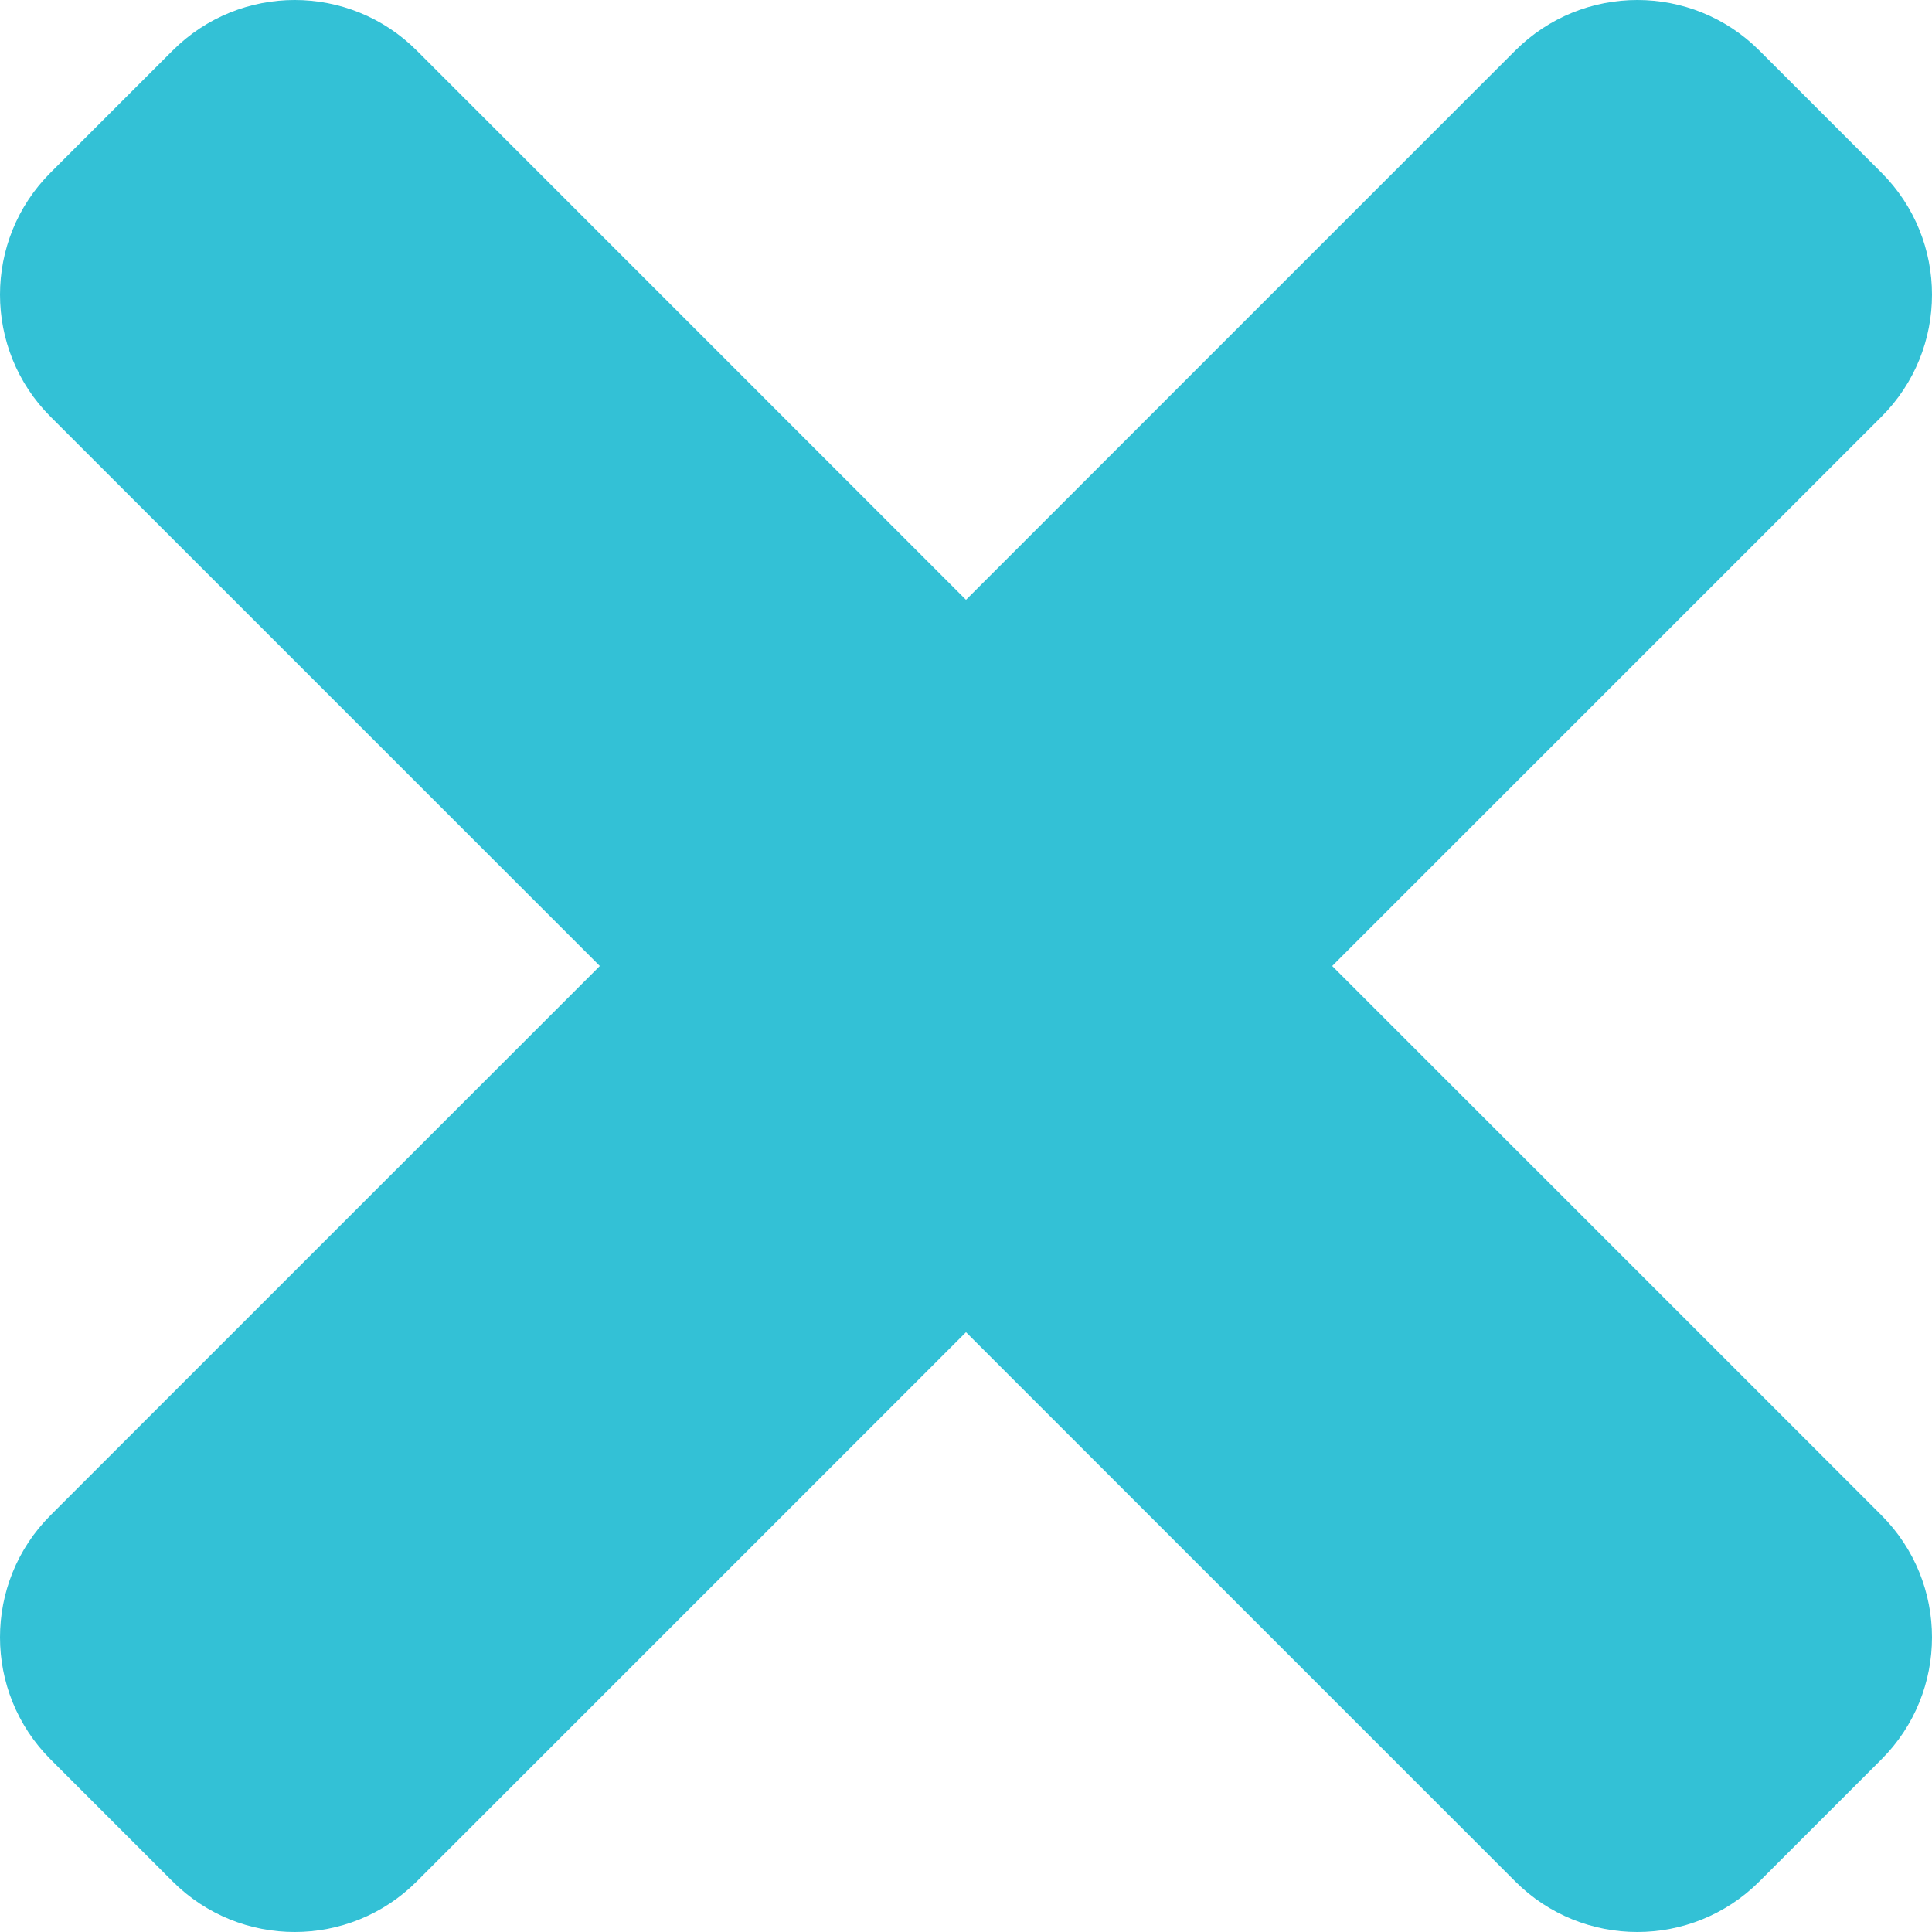
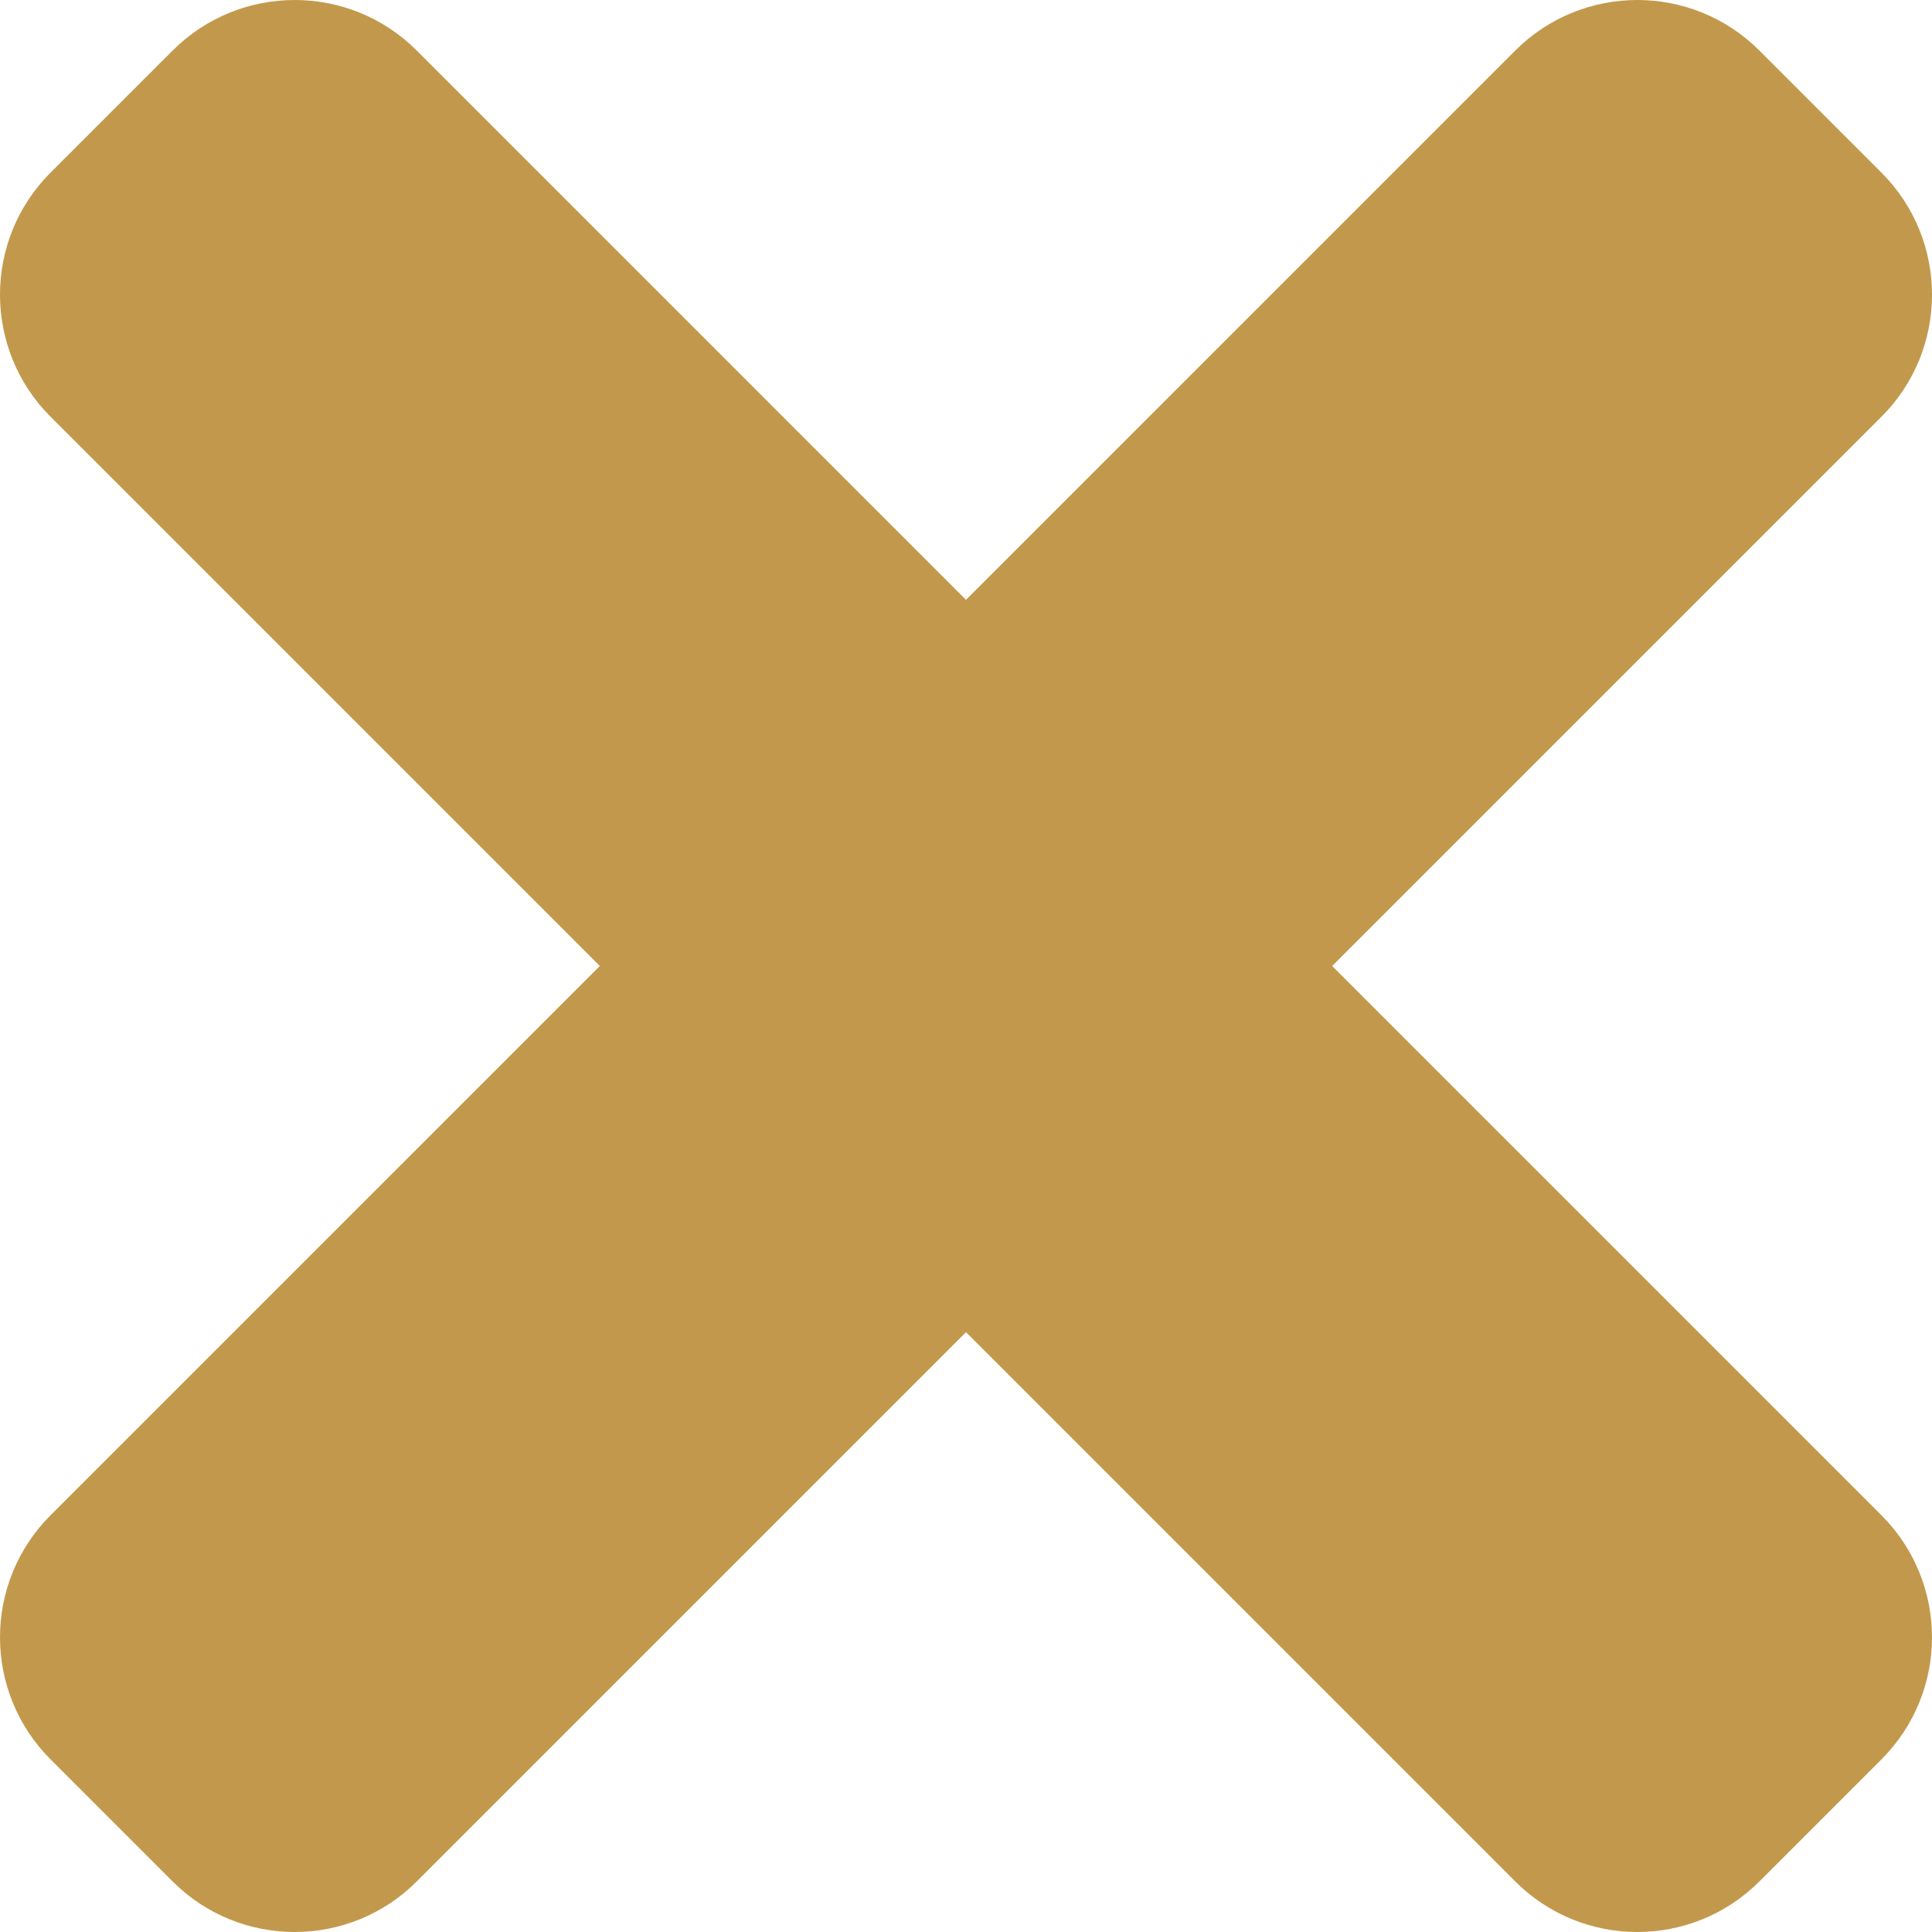
<svg xmlns="http://www.w3.org/2000/svg" height="352" width="352" id="svg4" version="1.1" viewBox="0 0 352 352" role="img" class="svg-inline--fa fa-times fa-w-11" data-icon="times" data-prefix="fas" focusable="false" aria-hidden="true">
  <defs id="defs8" />
-   <path fill="#33c1d6" id="path2" d="M 242.72,176 342.79,75.93 c 12.28,-12.28 12.28,-32.19 0,-44.48 L 320.55,9.21 c -12.28,-12.28 -32.19,-12.28 -44.48,0 L 176,109.28 75.93,9.21 C 63.65,-3.07 43.74,-3.07 31.45,9.21 L 9.21,31.45 c -12.28,12.28 -12.28,32.19 0,44.48 L 109.28,176 9.21,276.07 c -12.28,12.28 -12.28,32.19 0,44.48 l 22.24,22.24 c 12.28,12.28 32.2,12.28 44.48,0 L 176,242.72 276.07,342.79 c 12.28,12.28 32.2,12.28 44.48,0 l 22.24,-22.24 c 12.28,-12.28 12.28,-32.19 0,-44.48 z" />
+   <path fill="#c2994c" id="path2" d="M 242.72,176 342.79,75.93 c 12.28,-12.28 12.28,-32.19 0,-44.48 L 320.55,9.21 c -12.28,-12.28 -32.19,-12.28 -44.48,0 L 176,109.28 75.93,9.21 C 63.65,-3.07 43.74,-3.07 31.45,9.21 L 9.21,31.45 c -12.28,12.28 -12.28,32.19 0,44.48 L 109.28,176 9.21,276.07 c -12.28,12.28 -12.28,32.19 0,44.48 l 22.24,22.24 c 12.28,12.28 32.2,12.28 44.48,0 L 176,242.72 276.07,342.79 c 12.28,12.28 32.2,12.28 44.48,0 l 22.24,-22.24 c 12.28,-12.28 12.28,-32.19 0,-44.48 z" />
</svg>
